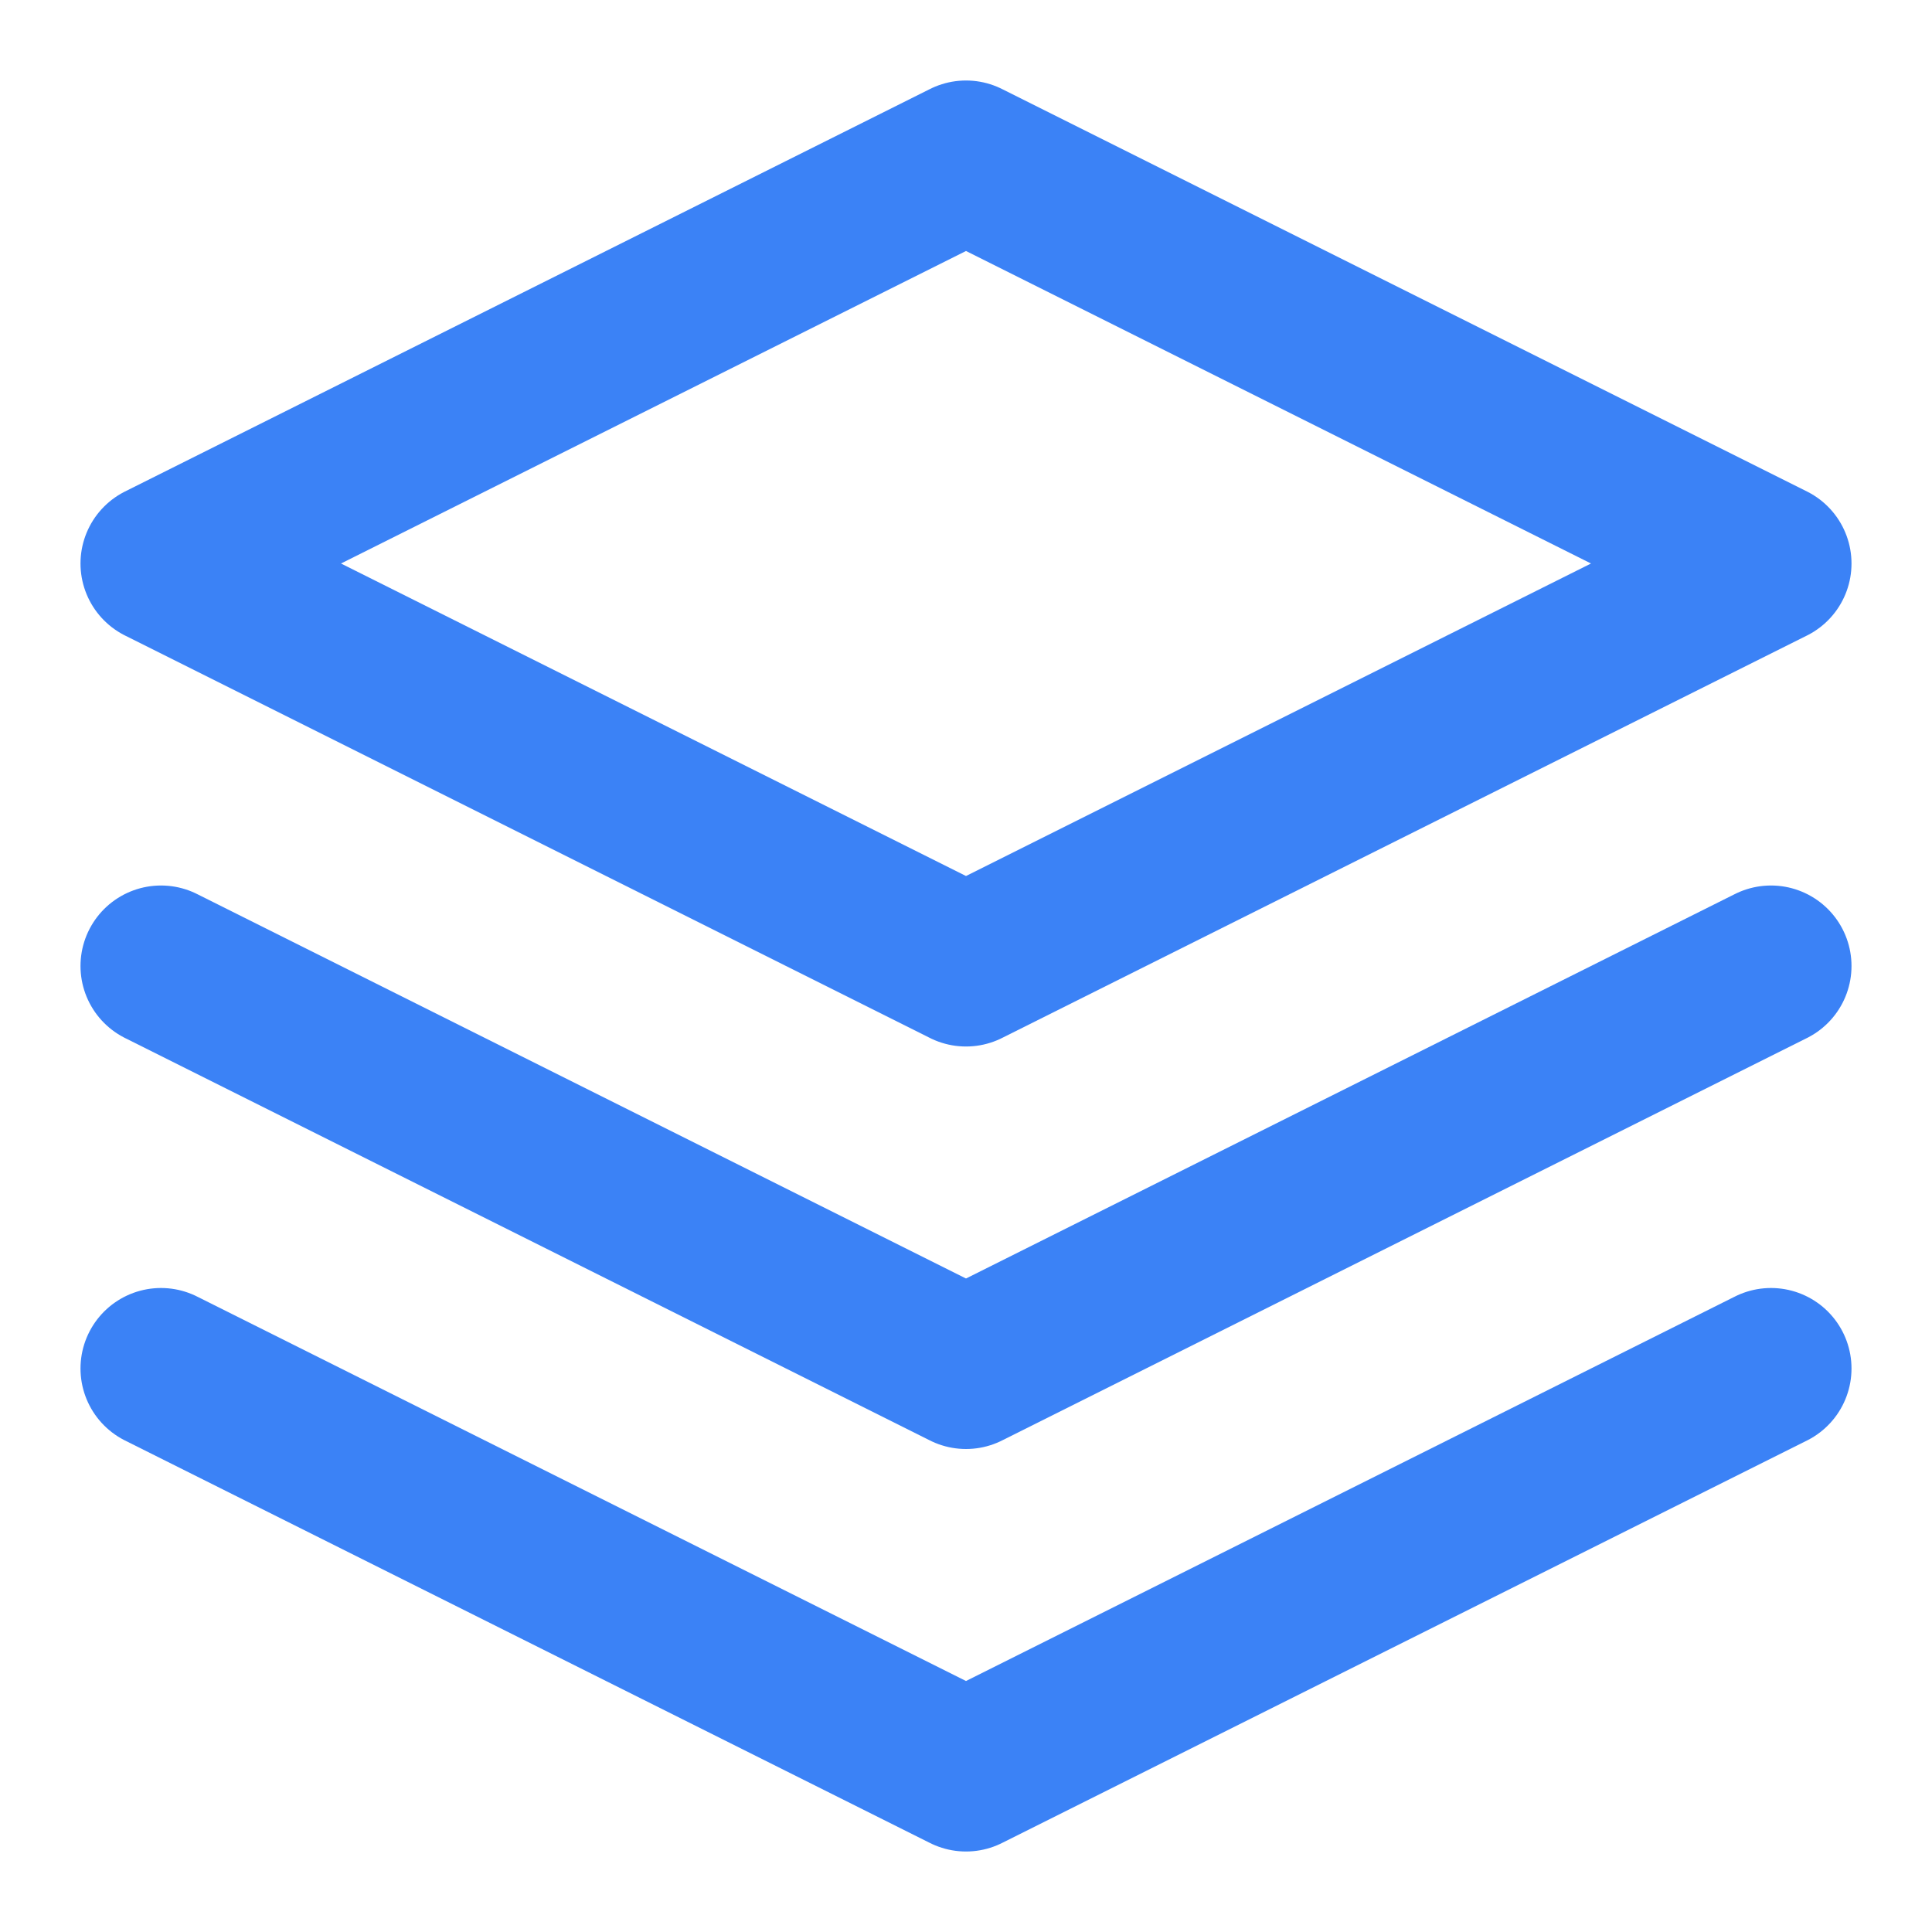
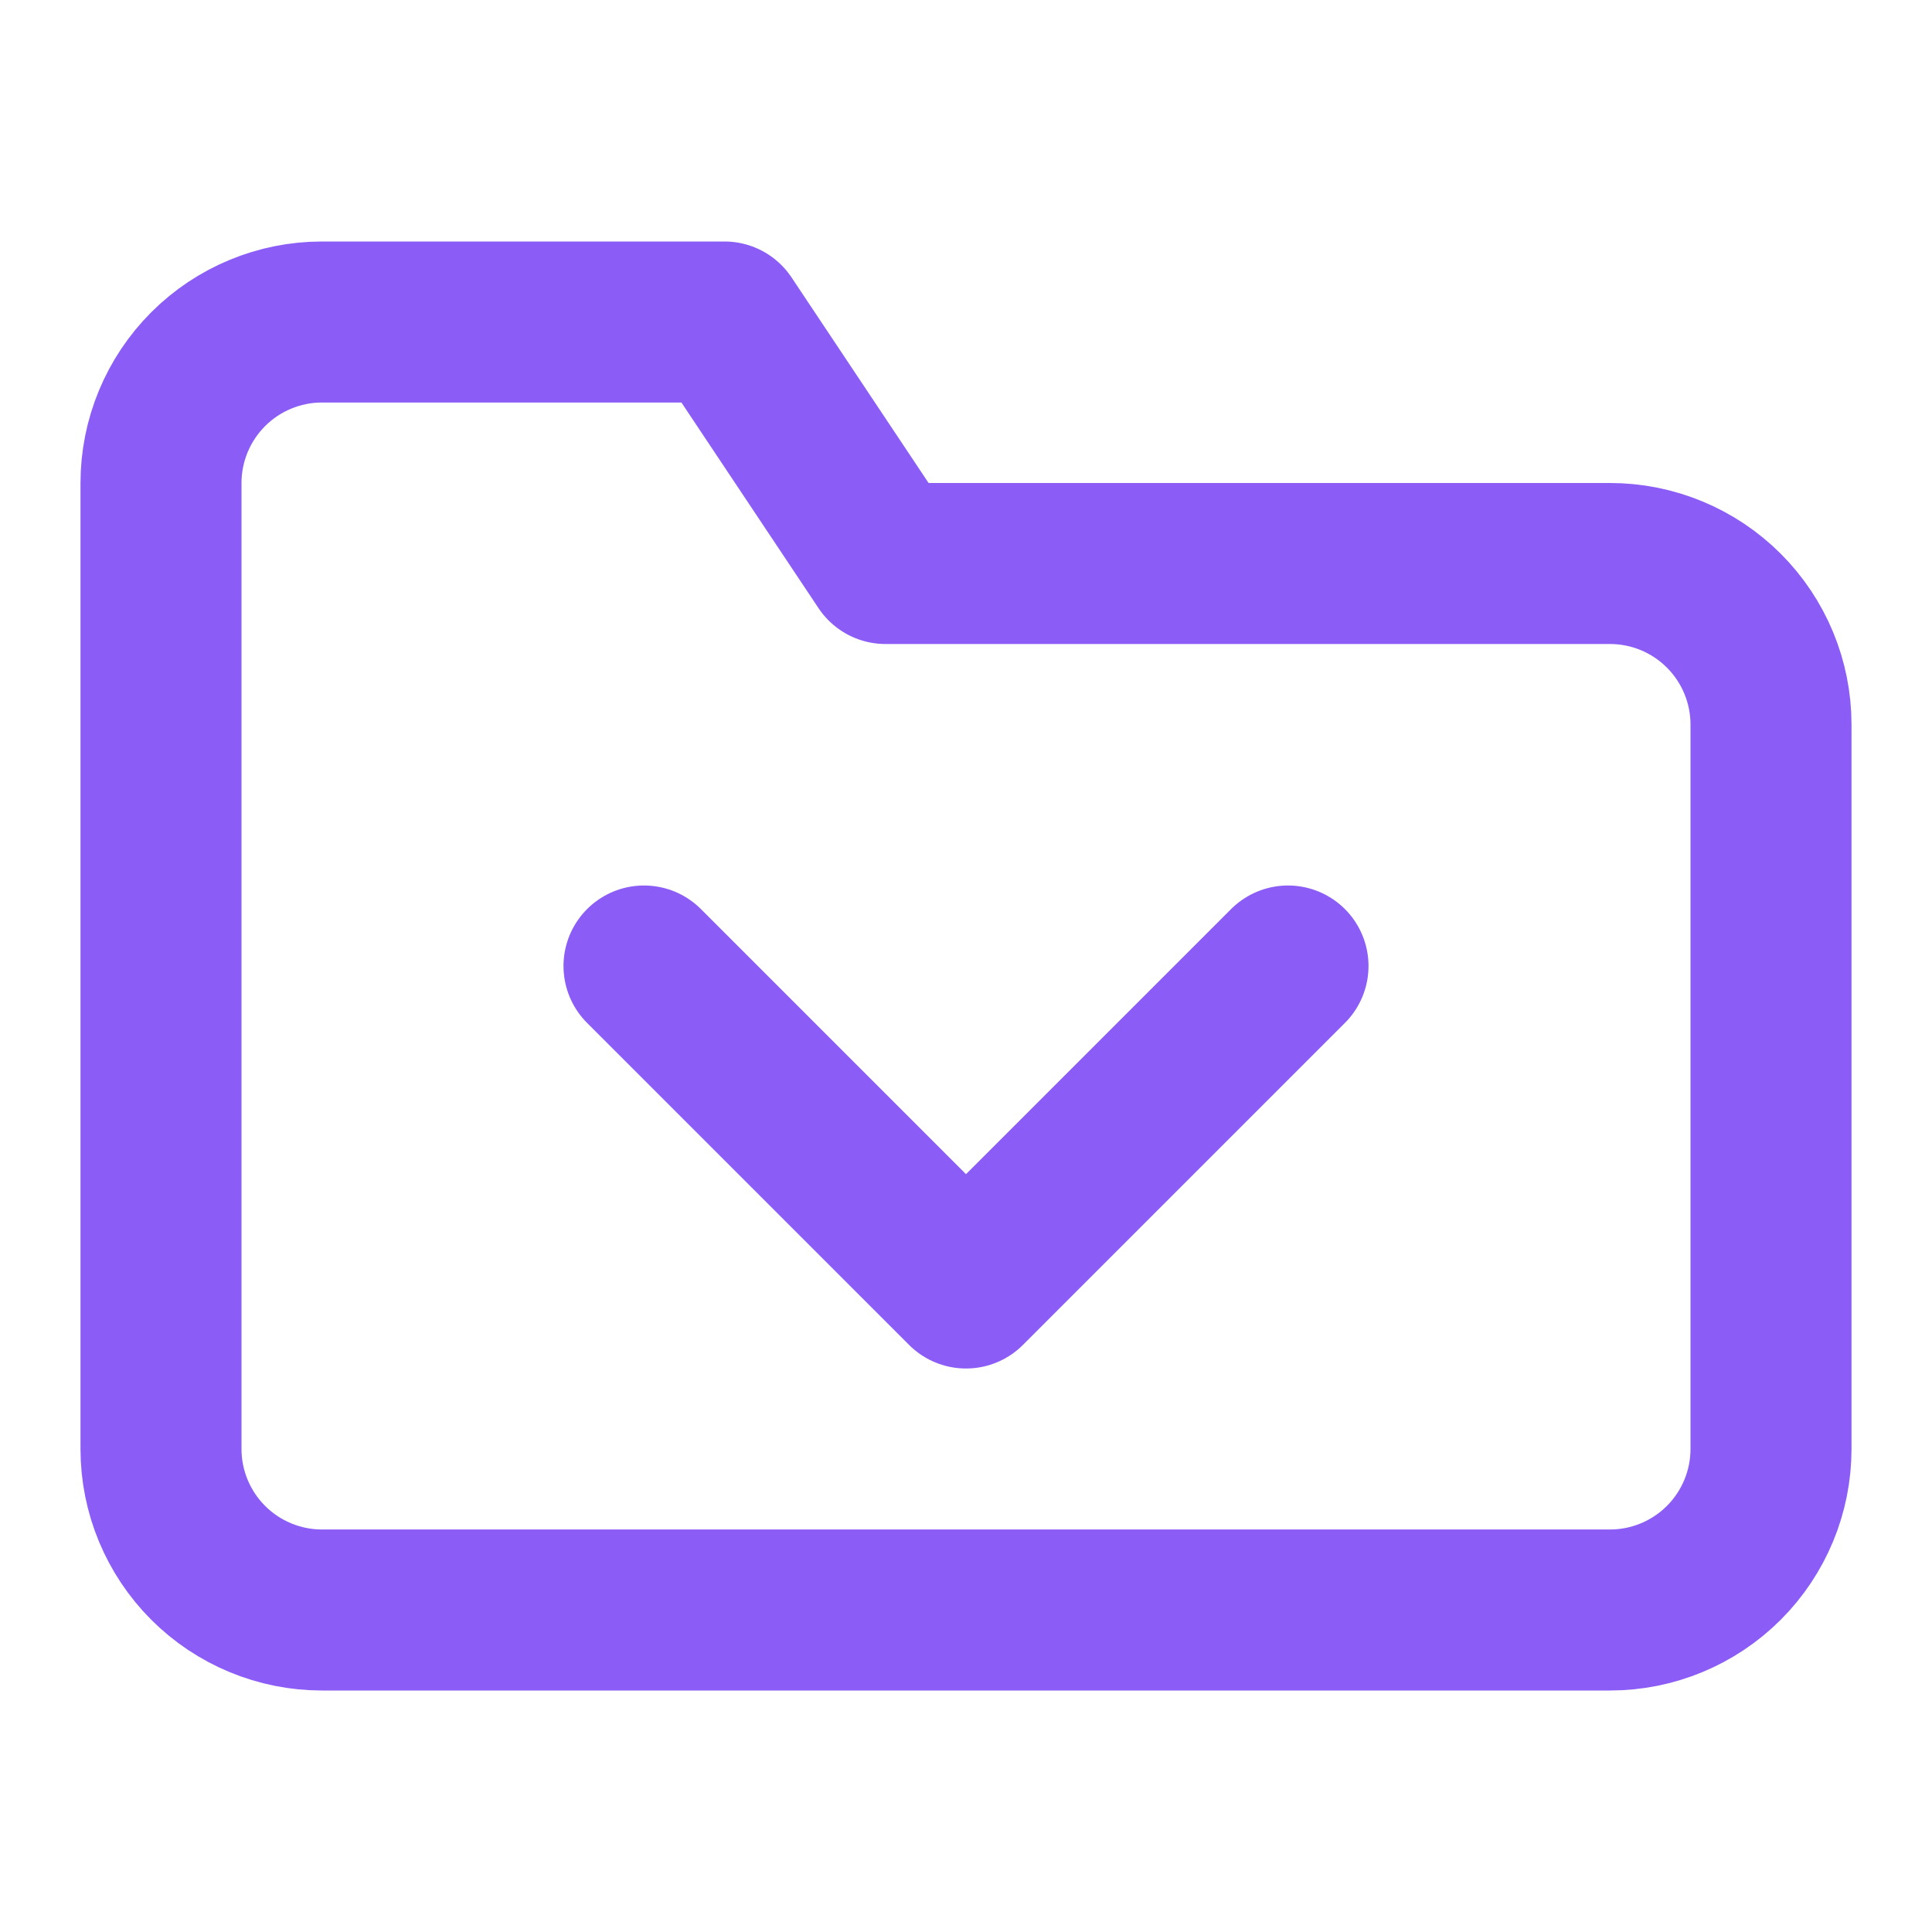
- <svg xmlns="http://www.w3.org/2000/svg" width="24" height="24" viewBox="0 0 24 24" fill="none" stroke="#3B82F6" stroke-width="2" stroke-linecap="round" stroke-linejoin="round">
-   <path d="M12 2L2 7l10 5 10-5-10-5z" />
-   <path d="M2 17l10 5 10-5" />
-   <path d="M2 12l10 5 10-5" />
+ <svg xmlns="http://www.w3.org/2000/svg" width="24" height="24" viewBox="0 0 24 24" fill="none">
+   <path d="M2 6C2 5.47 2.211 4.961 2.586 4.586C2.961 4.211 3.47 4 4 4H9L11 7H20C20.53 7 21.039 7.211 21.414 7.586C21.789 7.961 22 8.47 22 9V18C22 18.53 21.789 19.039 21.414 19.414C21.039 19.789 20.53 20 20 20H4C3.47 20 2.961 19.789 2.586 19.414C2.211 19.039 2 18.53 2 18V6Z" stroke="#8B5CF6" stroke-width="2" stroke-linecap="round" stroke-linejoin="round" />
+   <path d="M8 12L12 16L16 12" stroke="#8B5CF6" stroke-width="2" stroke-linecap="round" stroke-linejoin="round" />
</svg>
